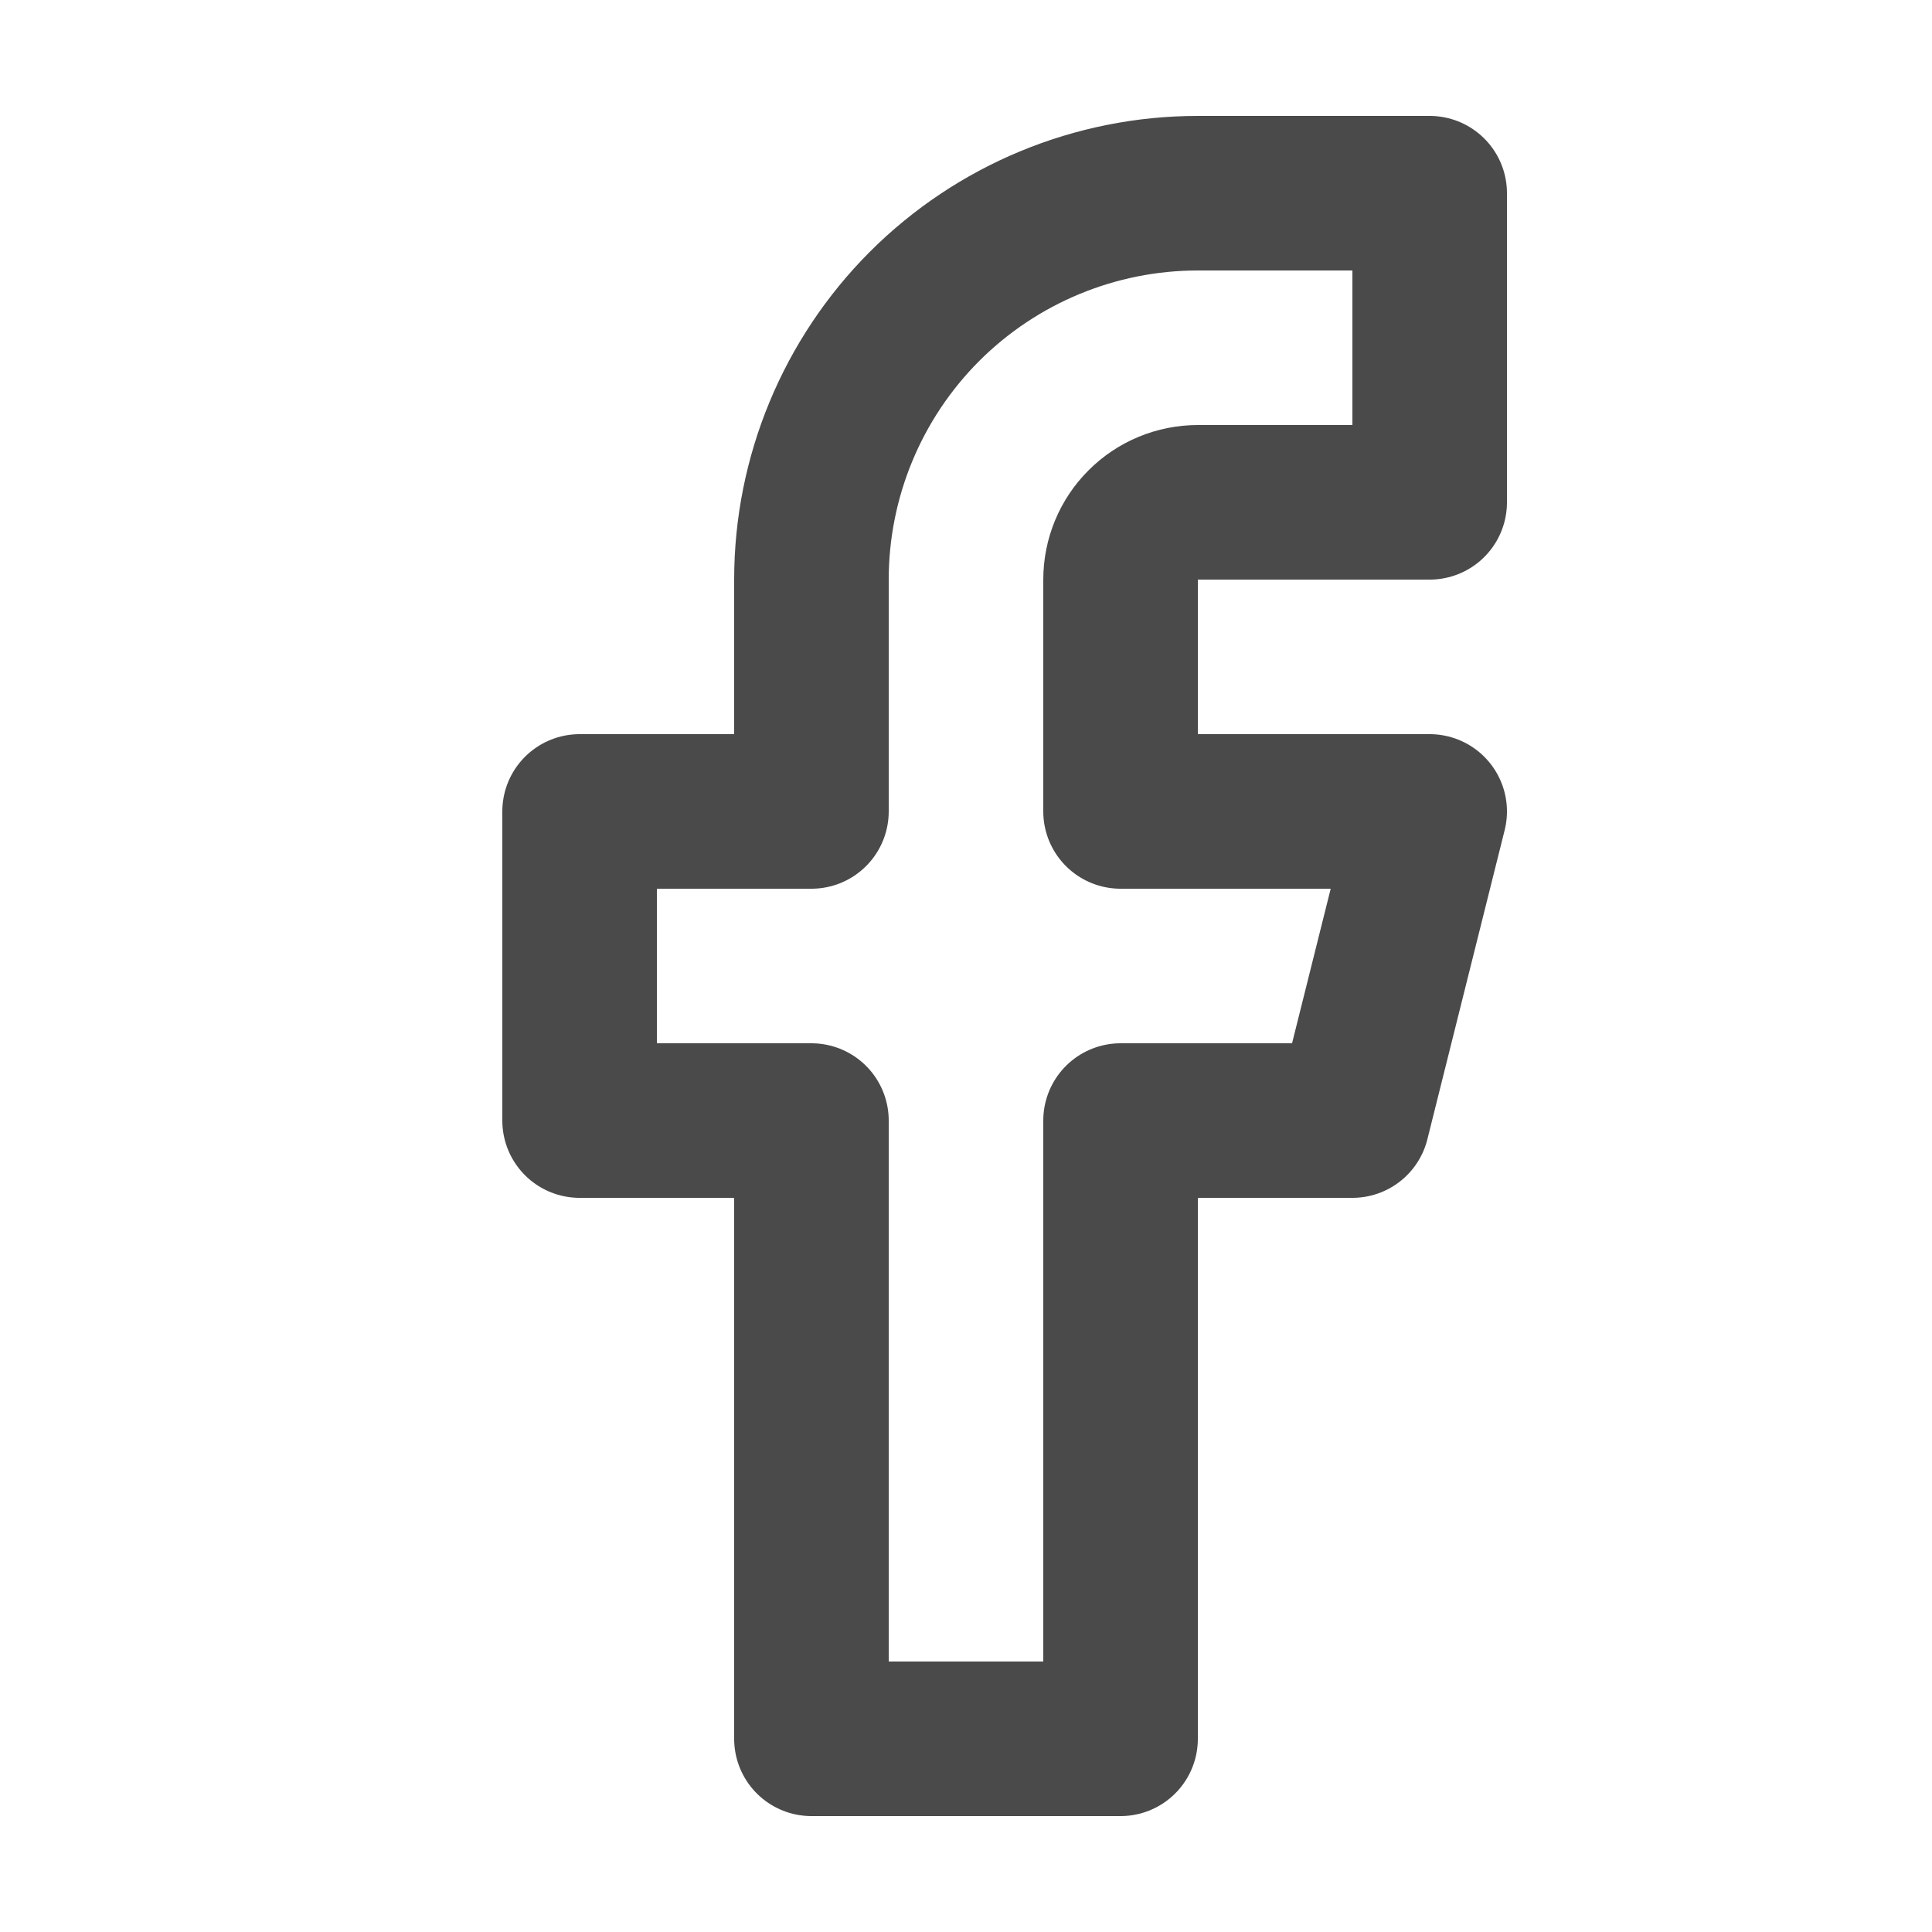
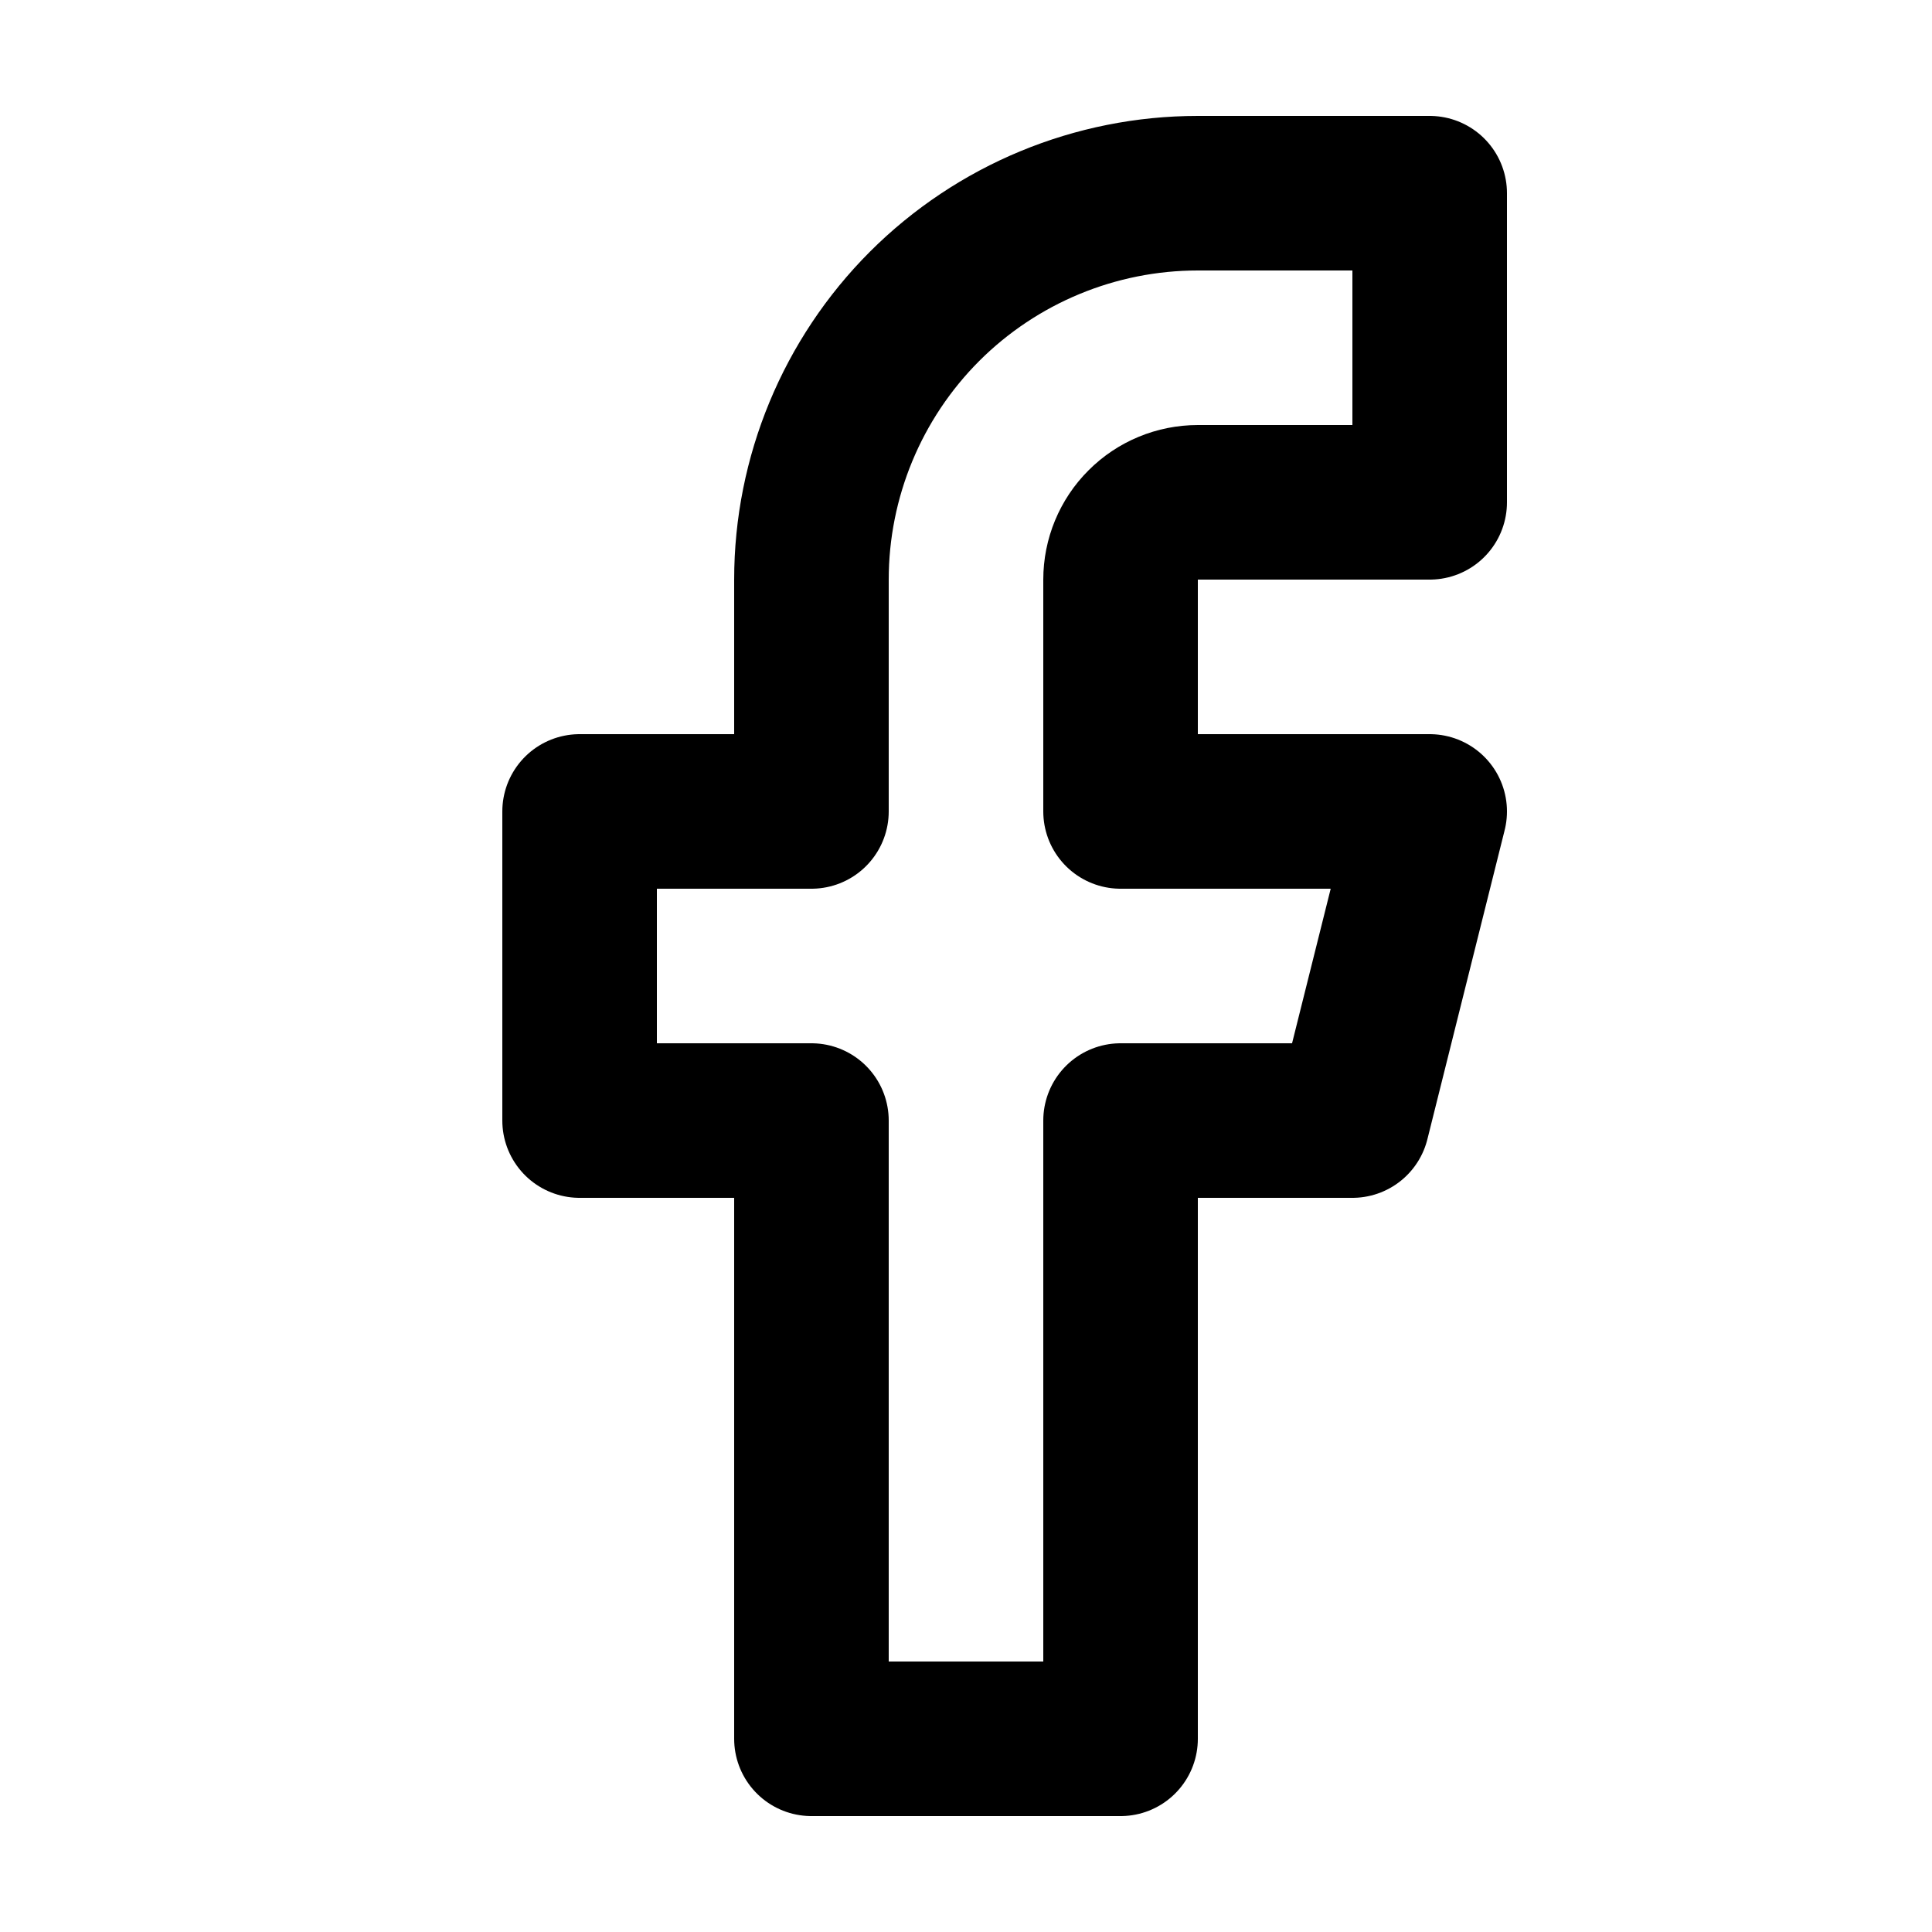
<svg xmlns="http://www.w3.org/2000/svg" width="25" height="25" viewBox="0 0 25 25" fill="none">
-   <path d="M18.5 2.5H15.5C14.174 2.5 12.902 3.027 11.964 3.964C11.027 4.902 10.5 6.174 10.5 7.5V10.5H7.5V14.5H10.5V22.5H14.5V14.5H17.5L18.5 10.5H14.5V7.5C14.5 7.235 14.605 6.98 14.793 6.793C14.98 6.605 15.235 6.5 15.5 6.5H18.5V2.5Z" stroke="#4A4A4A" stroke-width="2" stroke-linecap="round" stroke-linejoin="round" />
+   <path d="M18.5 2.5H15.5C14.174 2.5 12.902 3.027 11.964 3.964C11.027 4.902 10.5 6.174 10.5 7.5V10.5H7.5V14.5H10.5V22.5H14.5V14.5H17.5L18.5 10.5H14.5V7.5C14.5 7.235 14.605 6.98 14.793 6.793C14.98 6.605 15.235 6.5 15.5 6.5H18.5V2.5Z" stroke="currentColor" stroke-width="2" stroke-linecap="round" stroke-linejoin="round" />
</svg>
